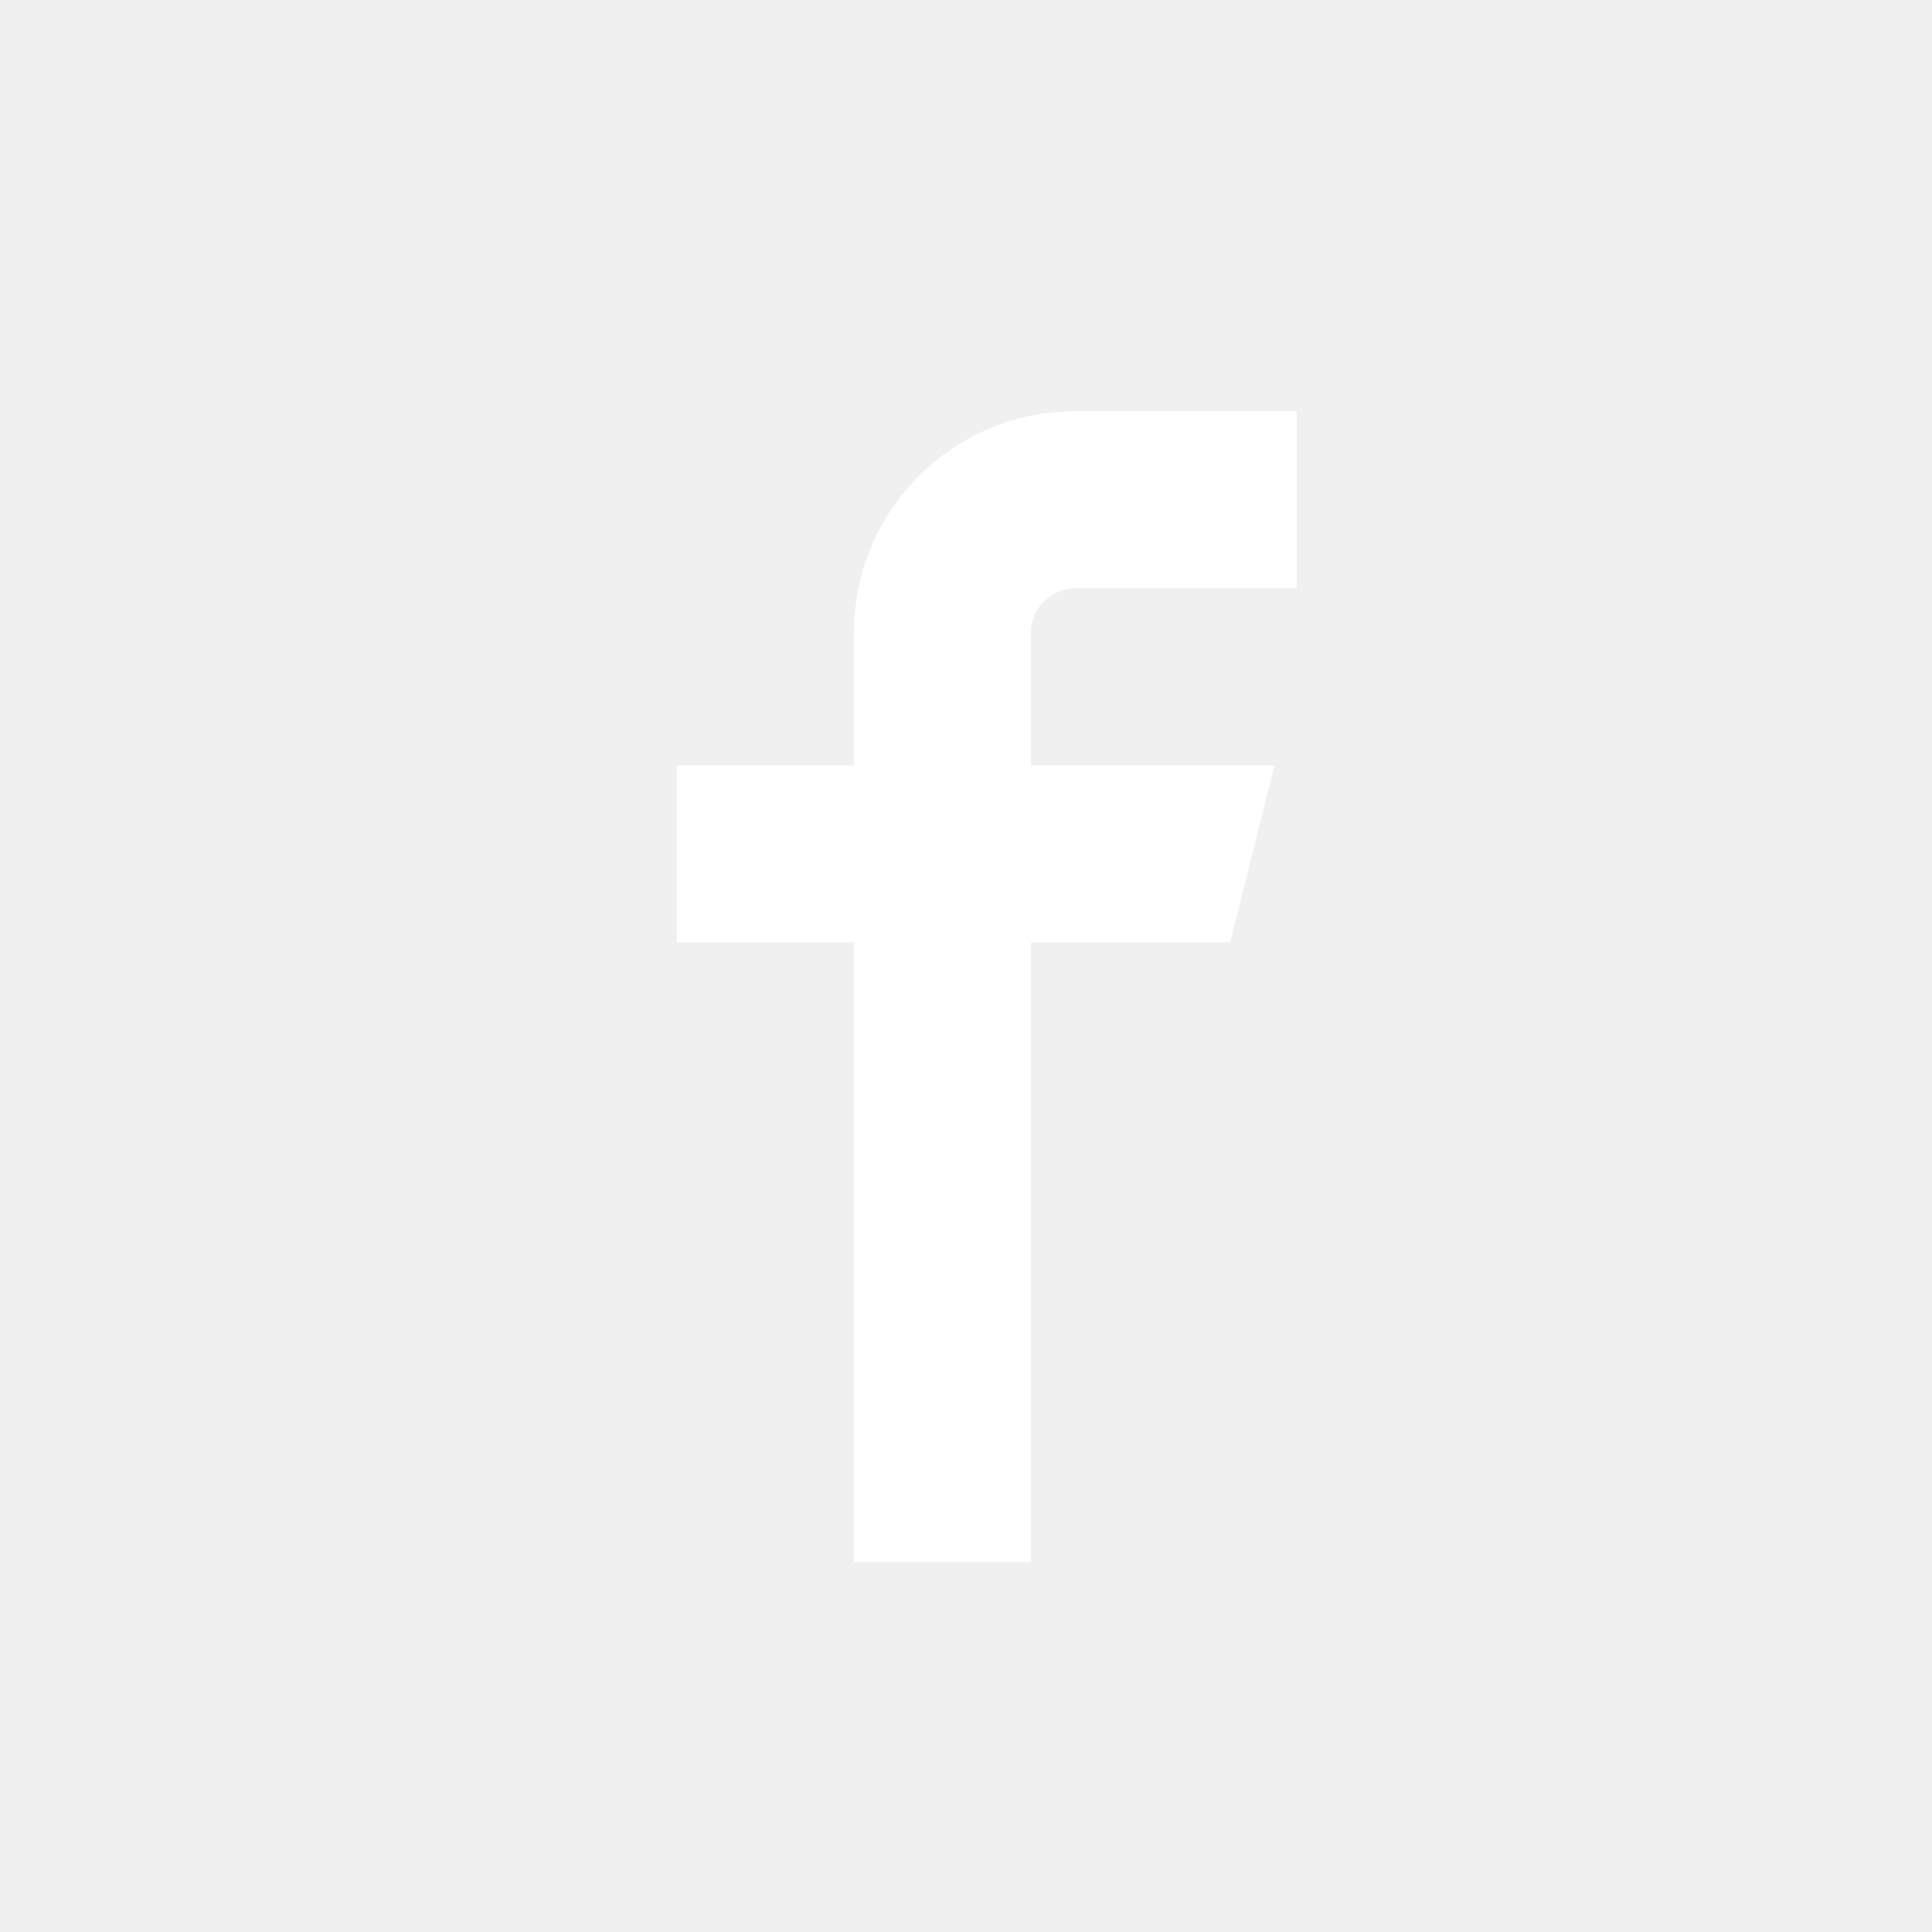
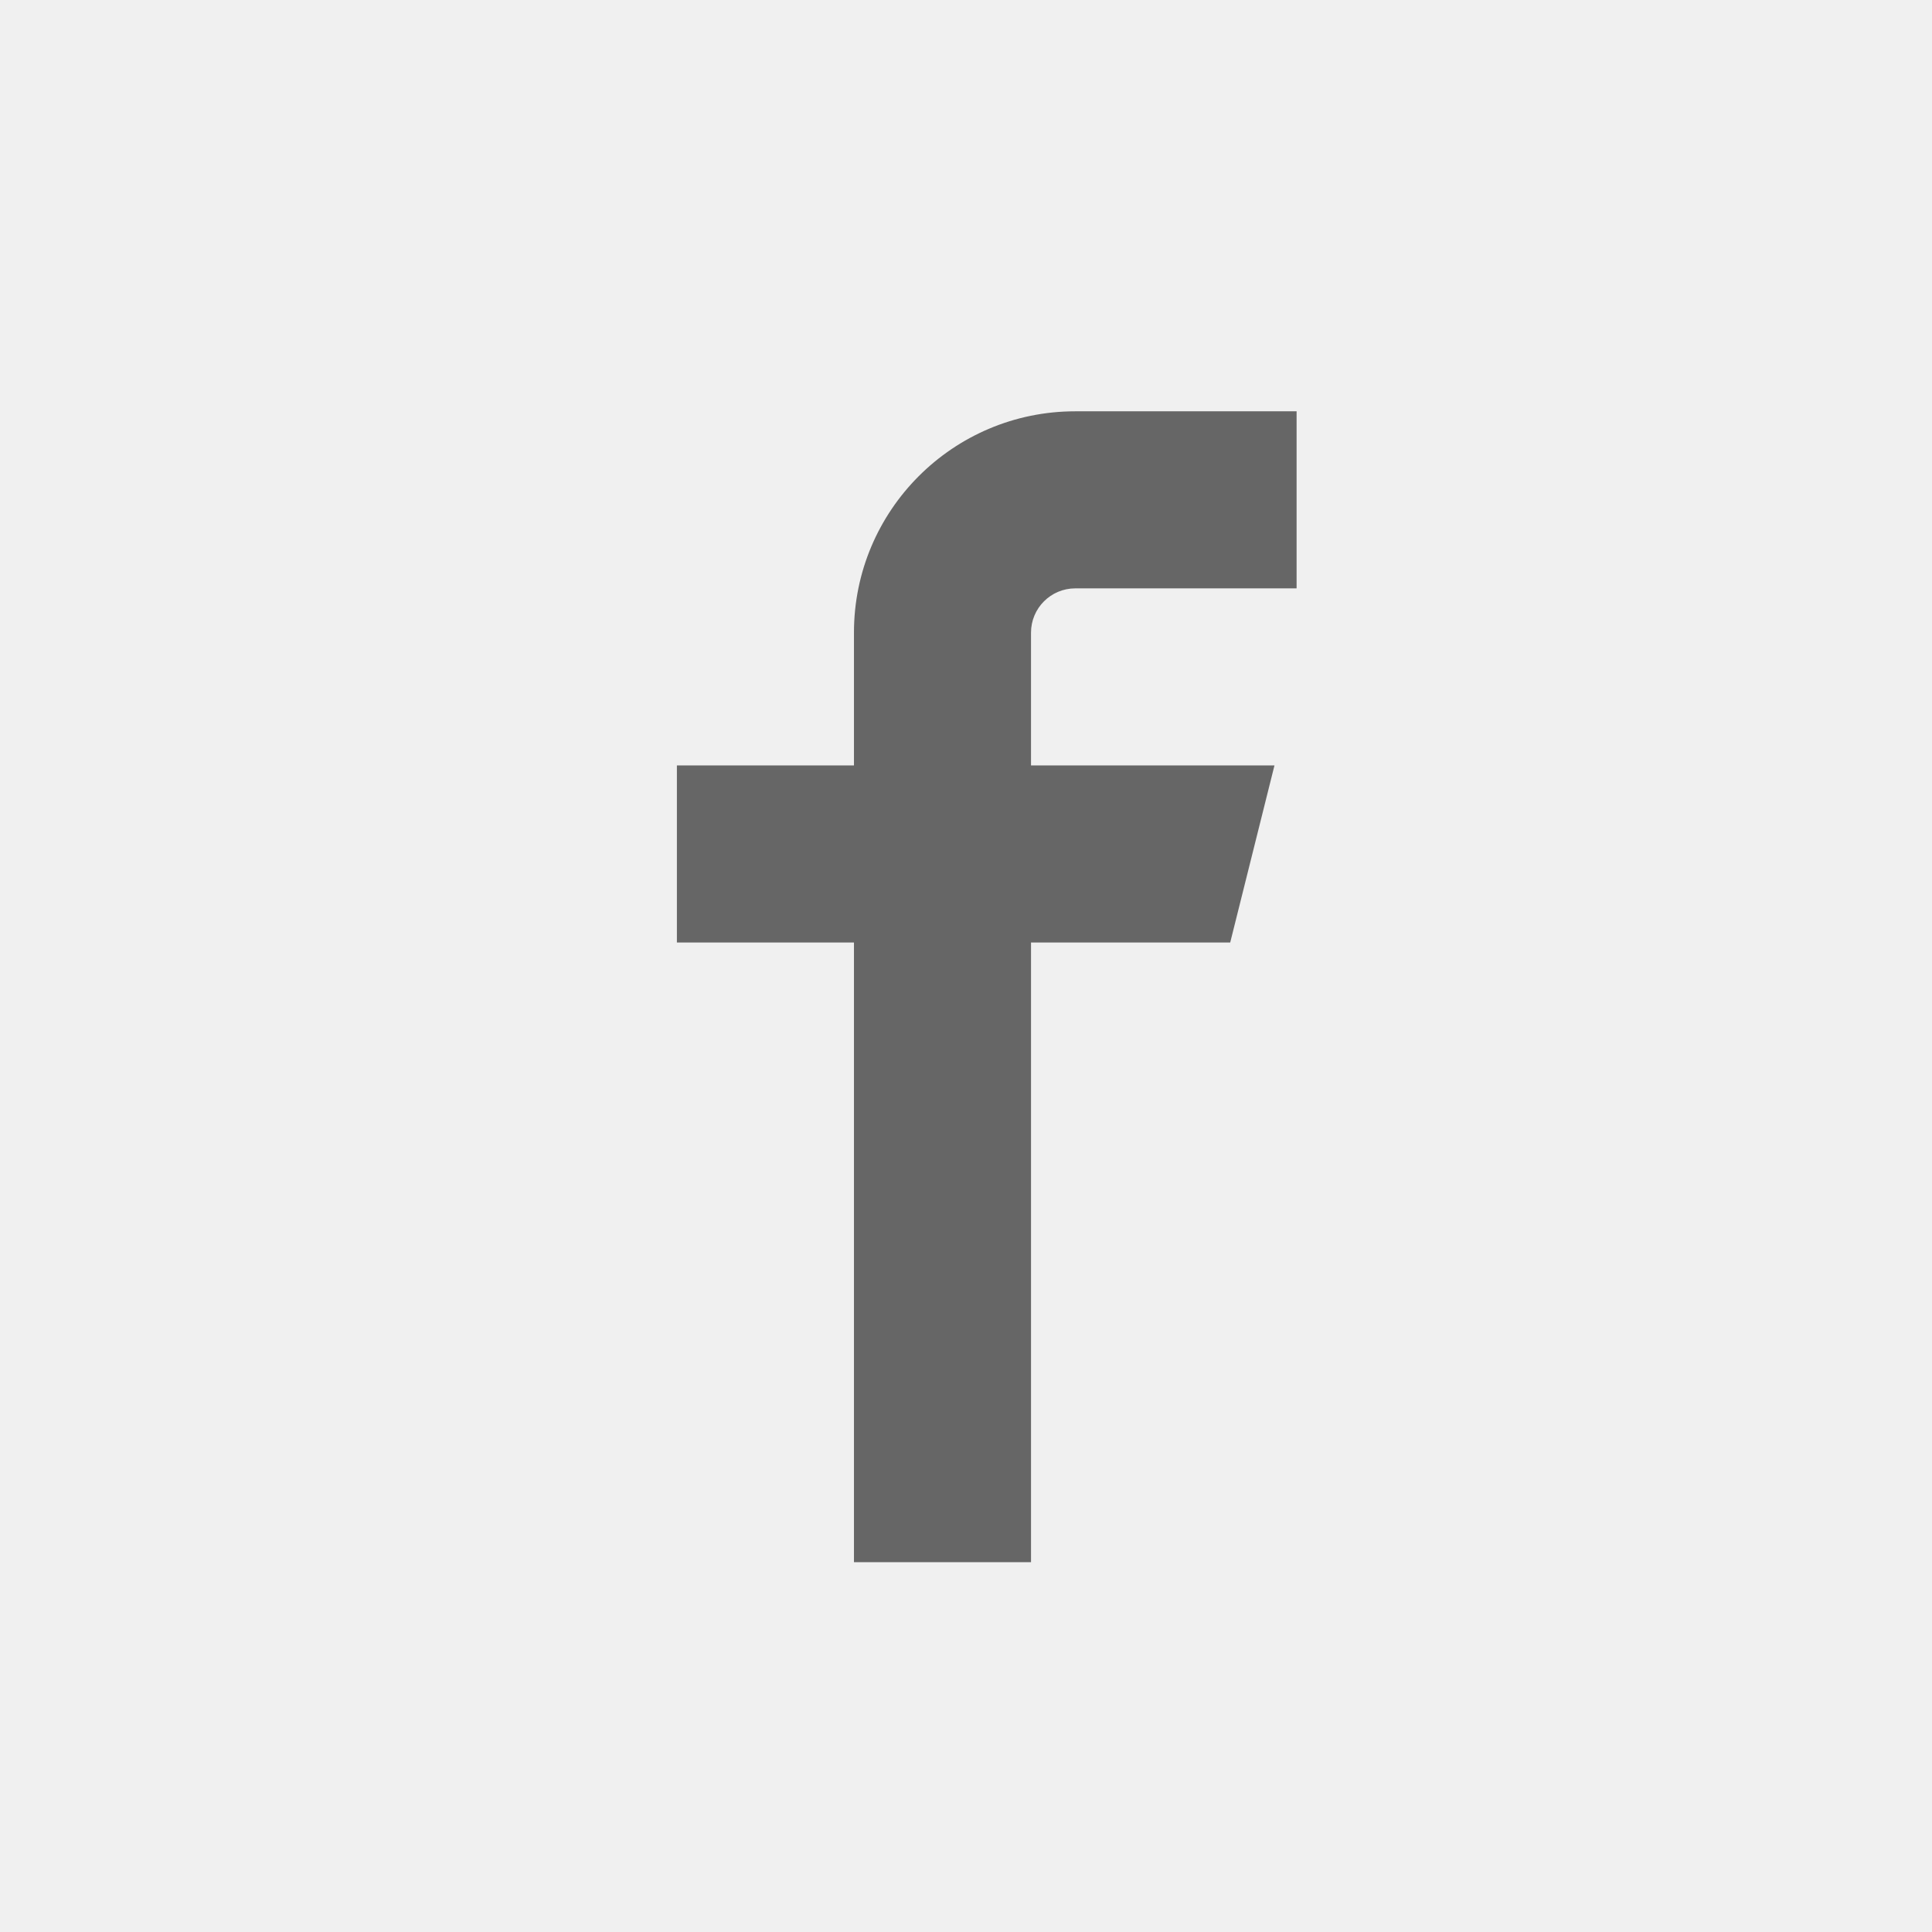
<svg xmlns="http://www.w3.org/2000/svg" version="1.1" id="Layer_1" x="0px" y="0px" width="512px" height="512px" viewBox="0 0 512 512" enable-background="new 0 0 512 512" xml:space="preserve">
-   <path fill="#FFFFFF" d="M284.962,109c-32.396,0-58.654,26.26-58.654,58.654v35.192h-46.923v46.923h46.923V414h46.923V249.77h52.789  l11.73-46.923H273.23v-35.192c0-6.479,5.25-11.731,11.731-11.731h58.652V109H284.962z" />
+   <path fill="#666666" d="M284.962,109c-32.396,0-58.654,26.26-58.654,58.654v35.192h-46.923v46.923h46.923V414h46.922V249.77h52.789  l11.73-46.923h-64.52v-35.192c0-6.479,5.25-11.731,11.73-11.731h58.652V109H284.962z" />
</svg>
